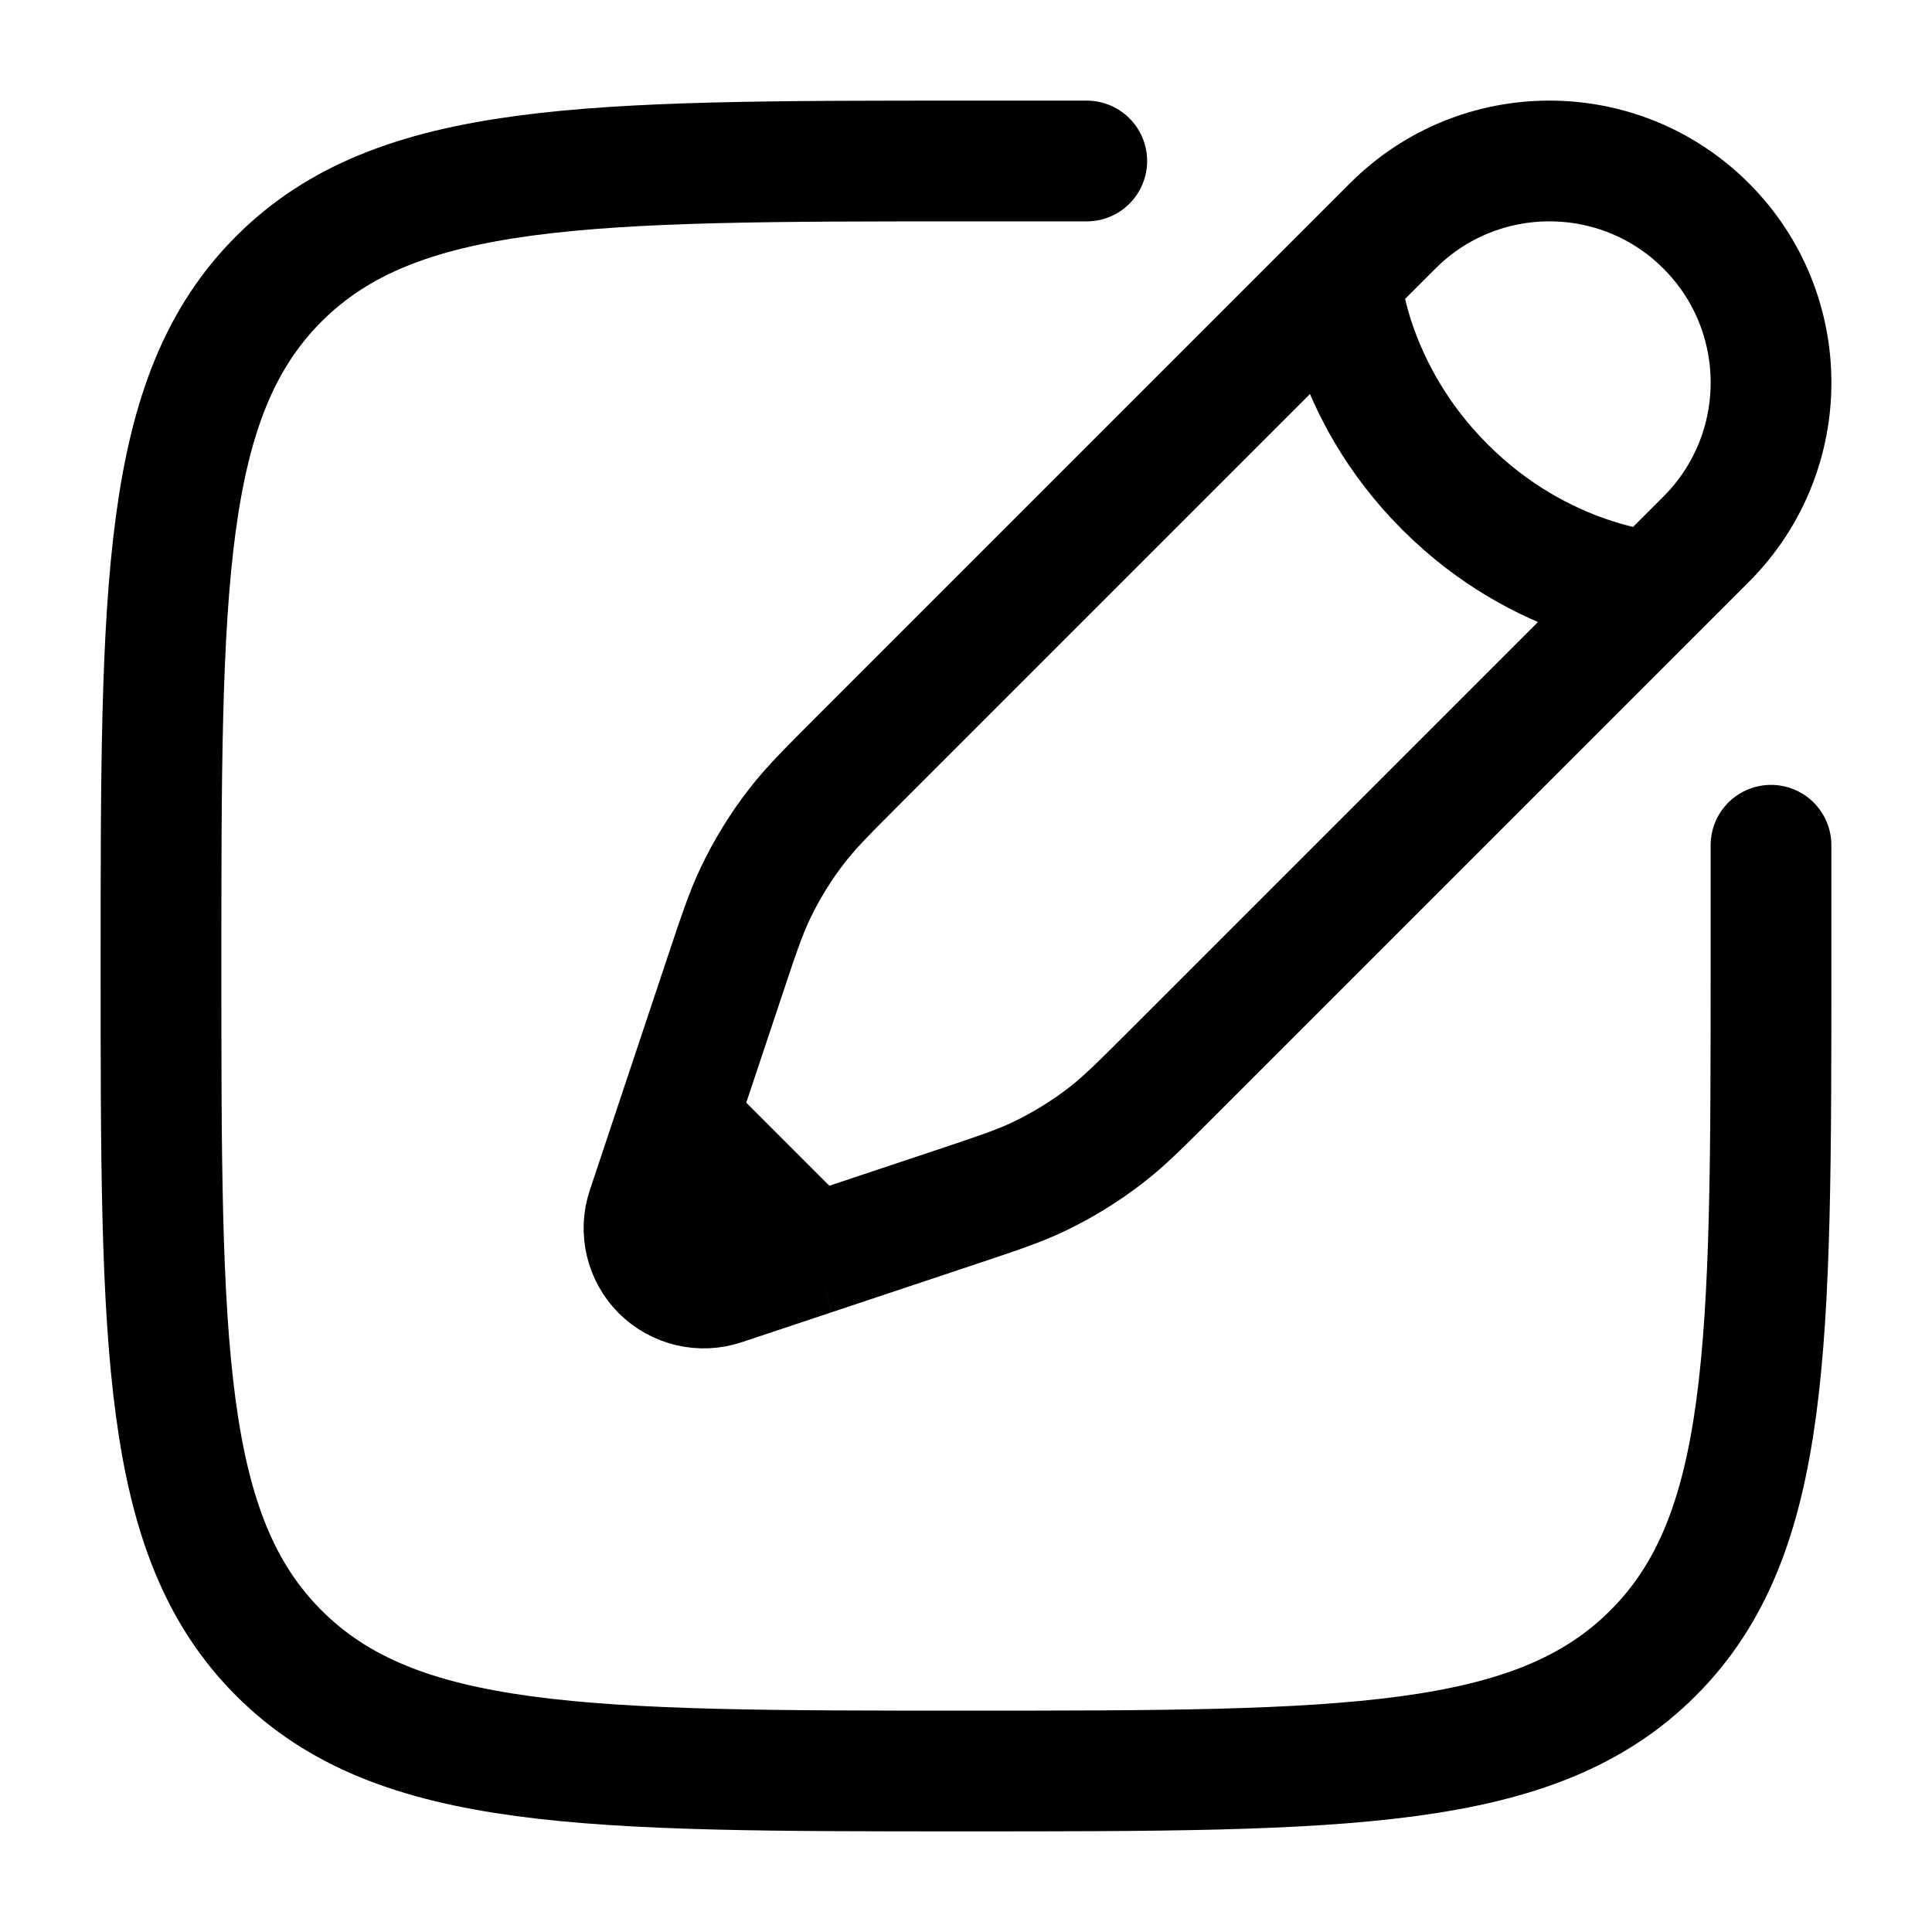
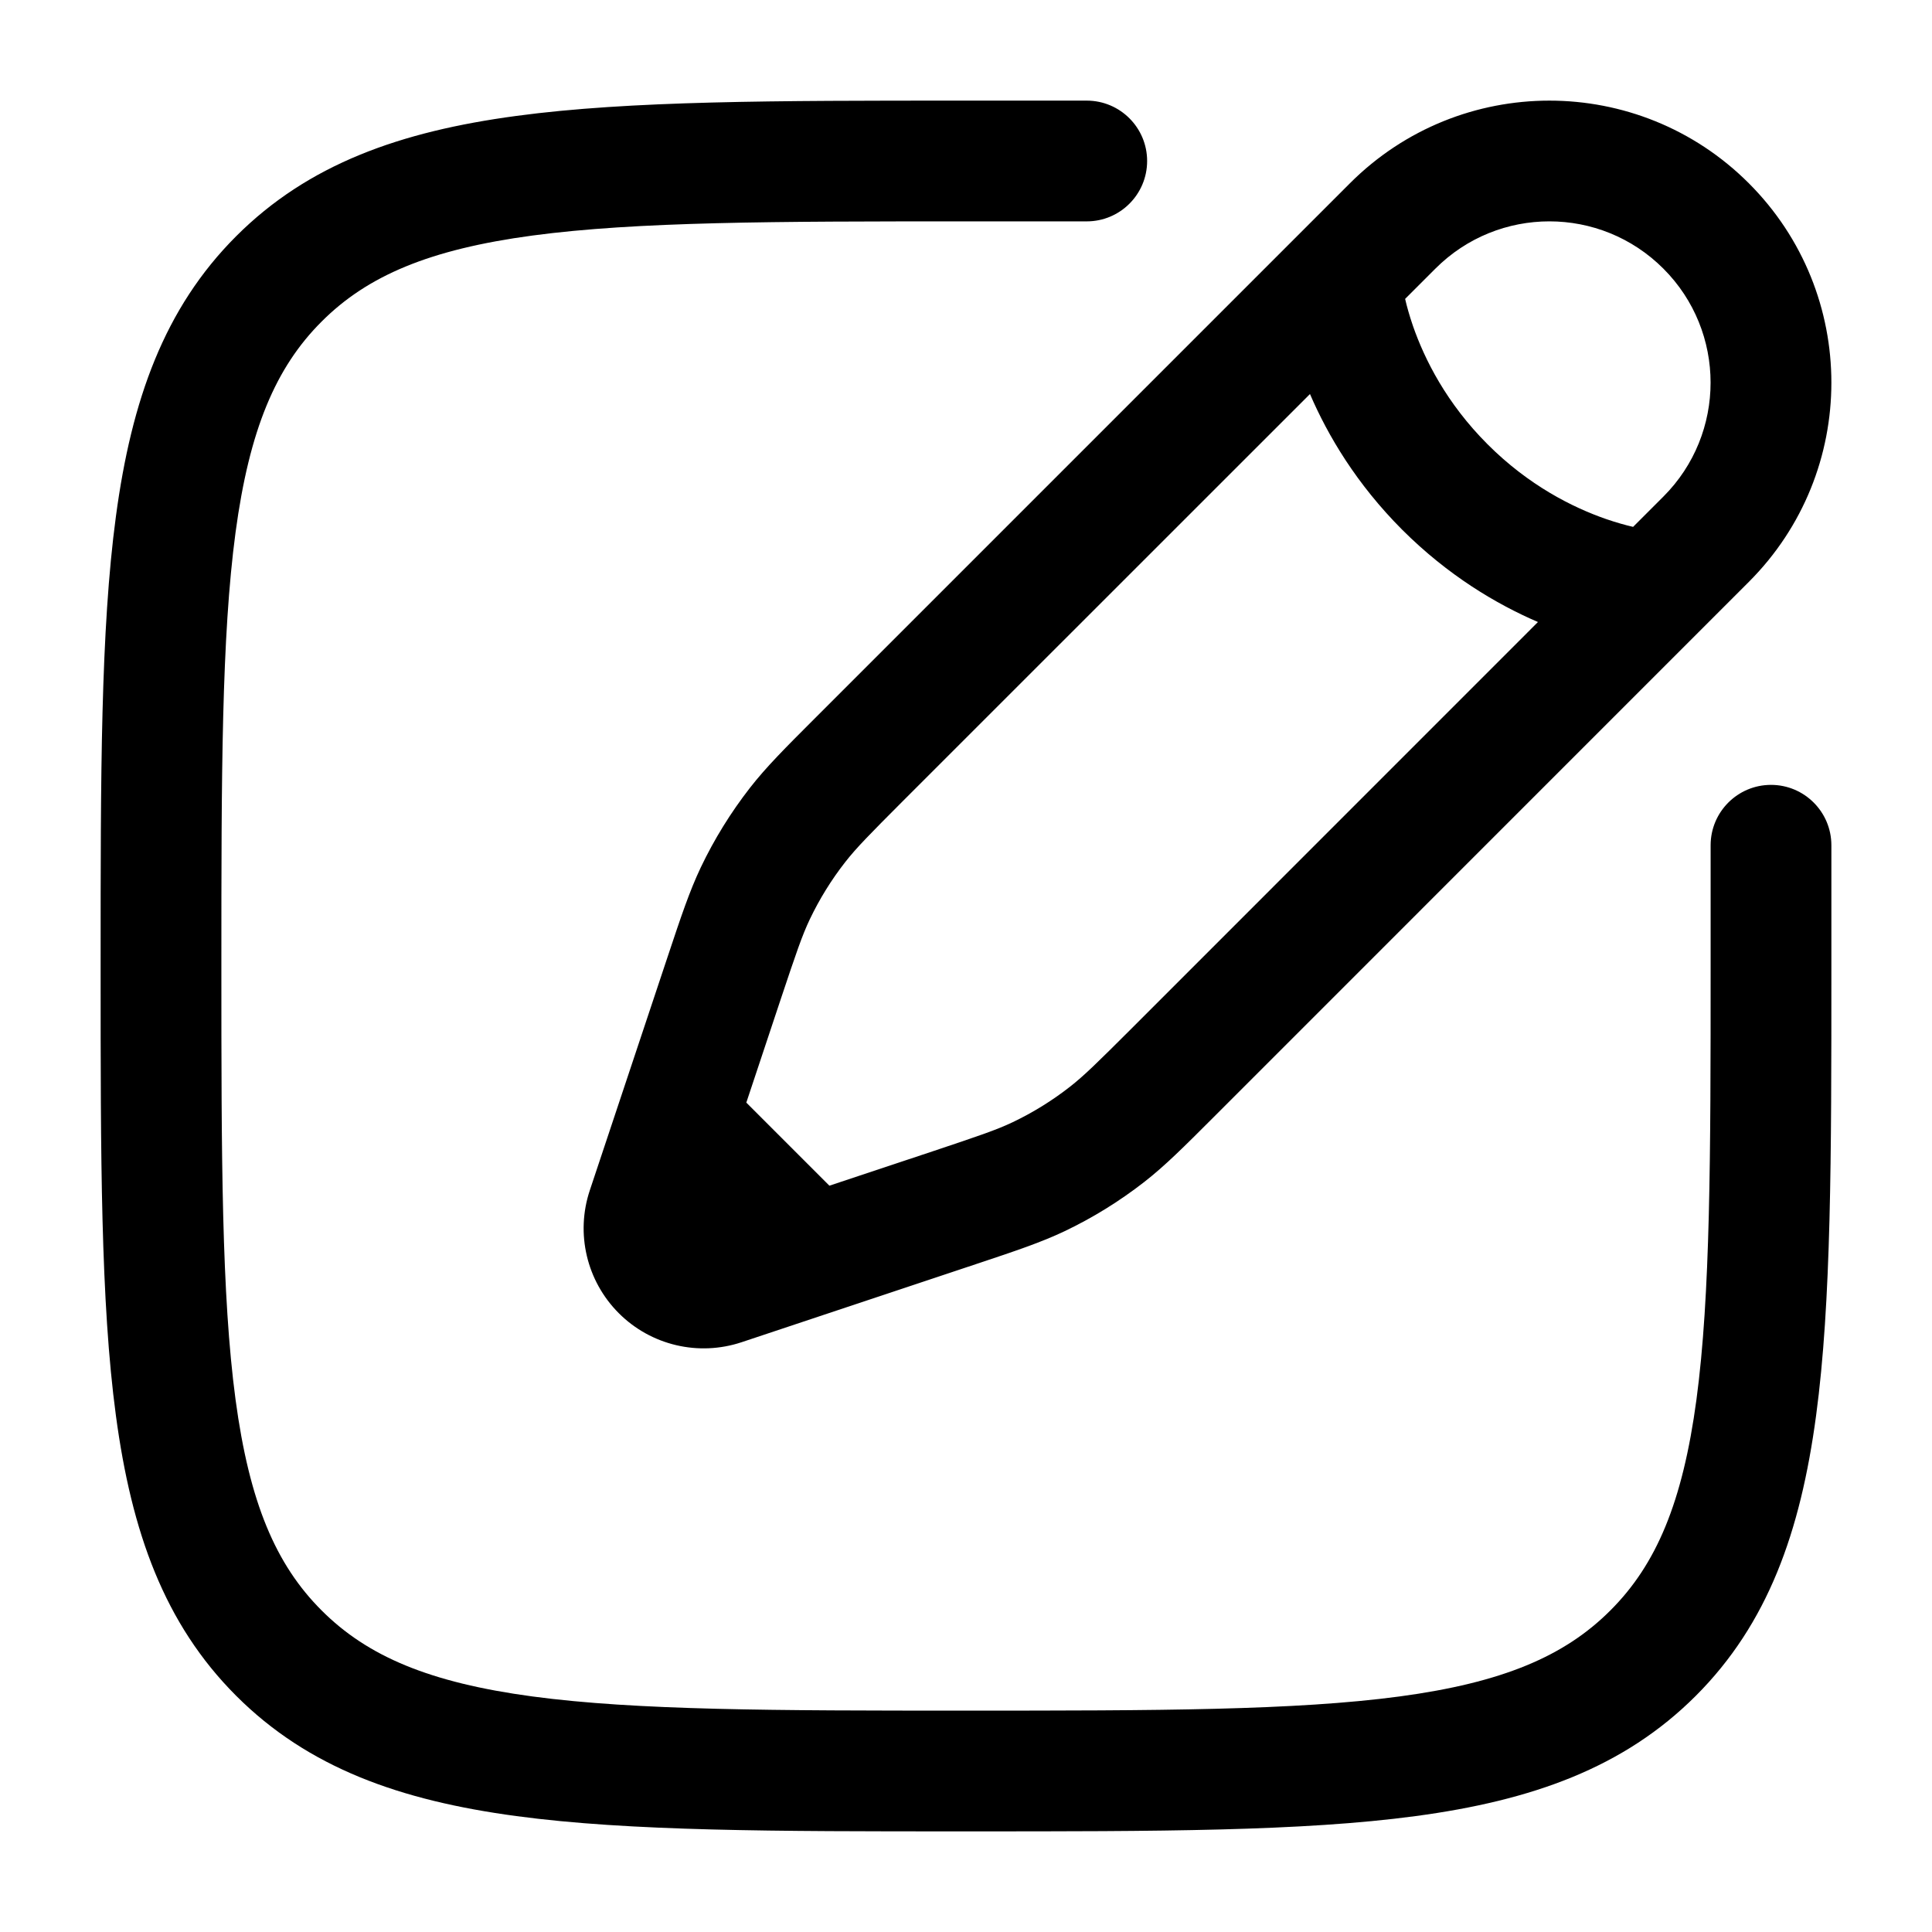
- <svg xmlns="http://www.w3.org/2000/svg" width="24" height="24" color="#000000" fill="none" viewBox="0 0 24 24">
-   <path d="M22 10.5V12C22 16.714 22 19.071 20.535 20.535C19.071 22 16.714 22 12 22C7.286 22 4.929 22 3.464 20.535C2 19.071 2 16.714 2 12C2 7.286 2 4.929 3.464 3.464C4.929 2 7.286 2 12 2H13.5" stroke="currentColor" stroke-width="1.5" stroke-linecap="round" />
-   <path d="M16.652 3.455L17.301 2.806C18.376 1.731 20.119 1.731 21.194 2.806C22.269 3.881 22.269 5.624 21.194 6.699L20.545 7.348M16.652 3.455C16.652 3.455 16.733 4.834 17.95 6.05C19.166 7.267 20.545 7.348 20.545 7.348M16.652 3.455L10.687 9.42C10.283 9.824 10.081 10.026 9.907 10.249C9.702 10.511 9.527 10.796 9.383 11.097C9.262 11.351 9.172 11.623 8.991 12.165L8.412 13.9M20.545 7.348L14.58 13.313C14.176 13.717 13.974 13.919 13.751 14.093C13.489 14.297 13.204 14.473 12.903 14.617C12.649 14.738 12.377 14.828 11.835 15.009L10.1 15.588M10.1 15.588L8.977 15.962C8.71 16.051 8.416 15.981 8.217 15.783C8.019 15.584 7.949 15.29 8.038 15.023L8.412 13.9M10.1 15.588L8.412 13.9" stroke="currentColor" stroke-width="1.5" />
+ <svg xmlns="http://www.w3.org/2000/svg" width="32" height="32" color="currentColor" fill="none" viewBox="0 0 24 24">
+   <path d="M11.943 1.25L13.5 1.25C13.914 1.25 14.25 1.586 14.25 2C14.25 2.414 13.914 2.75 13.5 2.75H12C9.622 2.75 7.914 2.752 6.614 2.926C5.335 3.098 4.564 3.425 3.995 3.995C3.425 4.564 3.098 5.335 2.926 6.614C2.752 7.914 2.75 9.622 2.75 12C2.75 14.378 2.752 16.086 2.926 17.386C3.098 18.665 3.425 19.436 3.995 20.005C4.564 20.575 5.335 20.902 6.614 21.074C7.914 21.248 9.622 21.25 12 21.25C14.378 21.25 16.086 21.248 17.386 21.074C18.665 20.902 19.436 20.575 20.005 20.005C20.575 19.436 20.902 18.665 21.074 17.386C21.248 16.086 21.25 14.378 21.25 12V10.5C21.25 10.086 21.586 9.75 22 9.75C22.414 9.75 22.75 10.086 22.75 10.5V12.057C22.75 14.366 22.75 16.175 22.56 17.586C22.366 19.031 21.961 20.171 21.066 21.066C20.171 21.961 19.031 22.366 17.586 22.56C16.175 22.75 14.366 22.75 12.057 22.75H11.943C9.634 22.75 7.825 22.75 6.414 22.56C4.969 22.366 3.829 21.961 2.934 21.066C2.039 20.171 1.634 19.031 1.44 17.586C1.25 16.175 1.25 14.366 1.25 12.057V11.943C1.25 9.634 1.25 7.825 1.44 6.414C1.634 4.969 2.039 3.829 2.934 2.934C3.829 2.039 4.969 1.634 6.414 1.44C7.825 1.25 9.634 1.25 11.943 1.25ZM16.77 2.276C18.138 0.908 20.356 0.908 21.724 2.276C23.092 3.644 23.092 5.862 21.724 7.229L15.076 13.878C14.705 14.249 14.472 14.482 14.213 14.684C13.907 14.922 13.576 15.127 13.226 15.294C12.929 15.435 12.617 15.539 12.119 15.705L9.214 16.673C8.678 16.852 8.087 16.713 7.687 16.313C7.287 15.913 7.148 15.322 7.327 14.786L8.295 11.881C8.461 11.383 8.565 11.071 8.706 10.774C8.873 10.424 9.078 10.093 9.316 9.787C9.518 9.528 9.751 9.295 10.122 8.924L16.77 2.276ZM20.663 3.337C19.881 2.554 18.613 2.554 17.831 3.337L17.455 3.713C17.477 3.809 17.509 3.923 17.553 4.051C17.697 4.464 17.968 5.008 18.48 5.52C18.992 6.032 19.536 6.303 19.949 6.447C20.077 6.491 20.191 6.523 20.287 6.545L20.663 6.169C21.445 5.387 21.445 4.119 20.663 3.337ZM19.105 7.727C18.589 7.505 17.988 7.149 17.419 6.581C16.851 6.012 16.495 5.411 16.273 4.895L11.217 9.95C10.801 10.367 10.638 10.532 10.499 10.71C10.327 10.93 10.18 11.168 10.06 11.419C9.963 11.623 9.889 11.843 9.702 12.402L9.271 13.697L10.303 14.729L11.598 14.298C12.157 14.111 12.377 14.037 12.581 13.94C12.832 13.82 13.07 13.673 13.29 13.501C13.468 13.362 13.633 13.199 14.05 12.783L19.105 7.727Z" fill="currentColor" fill-rule="evenodd" clip-rule="evenodd" />
</svg>
